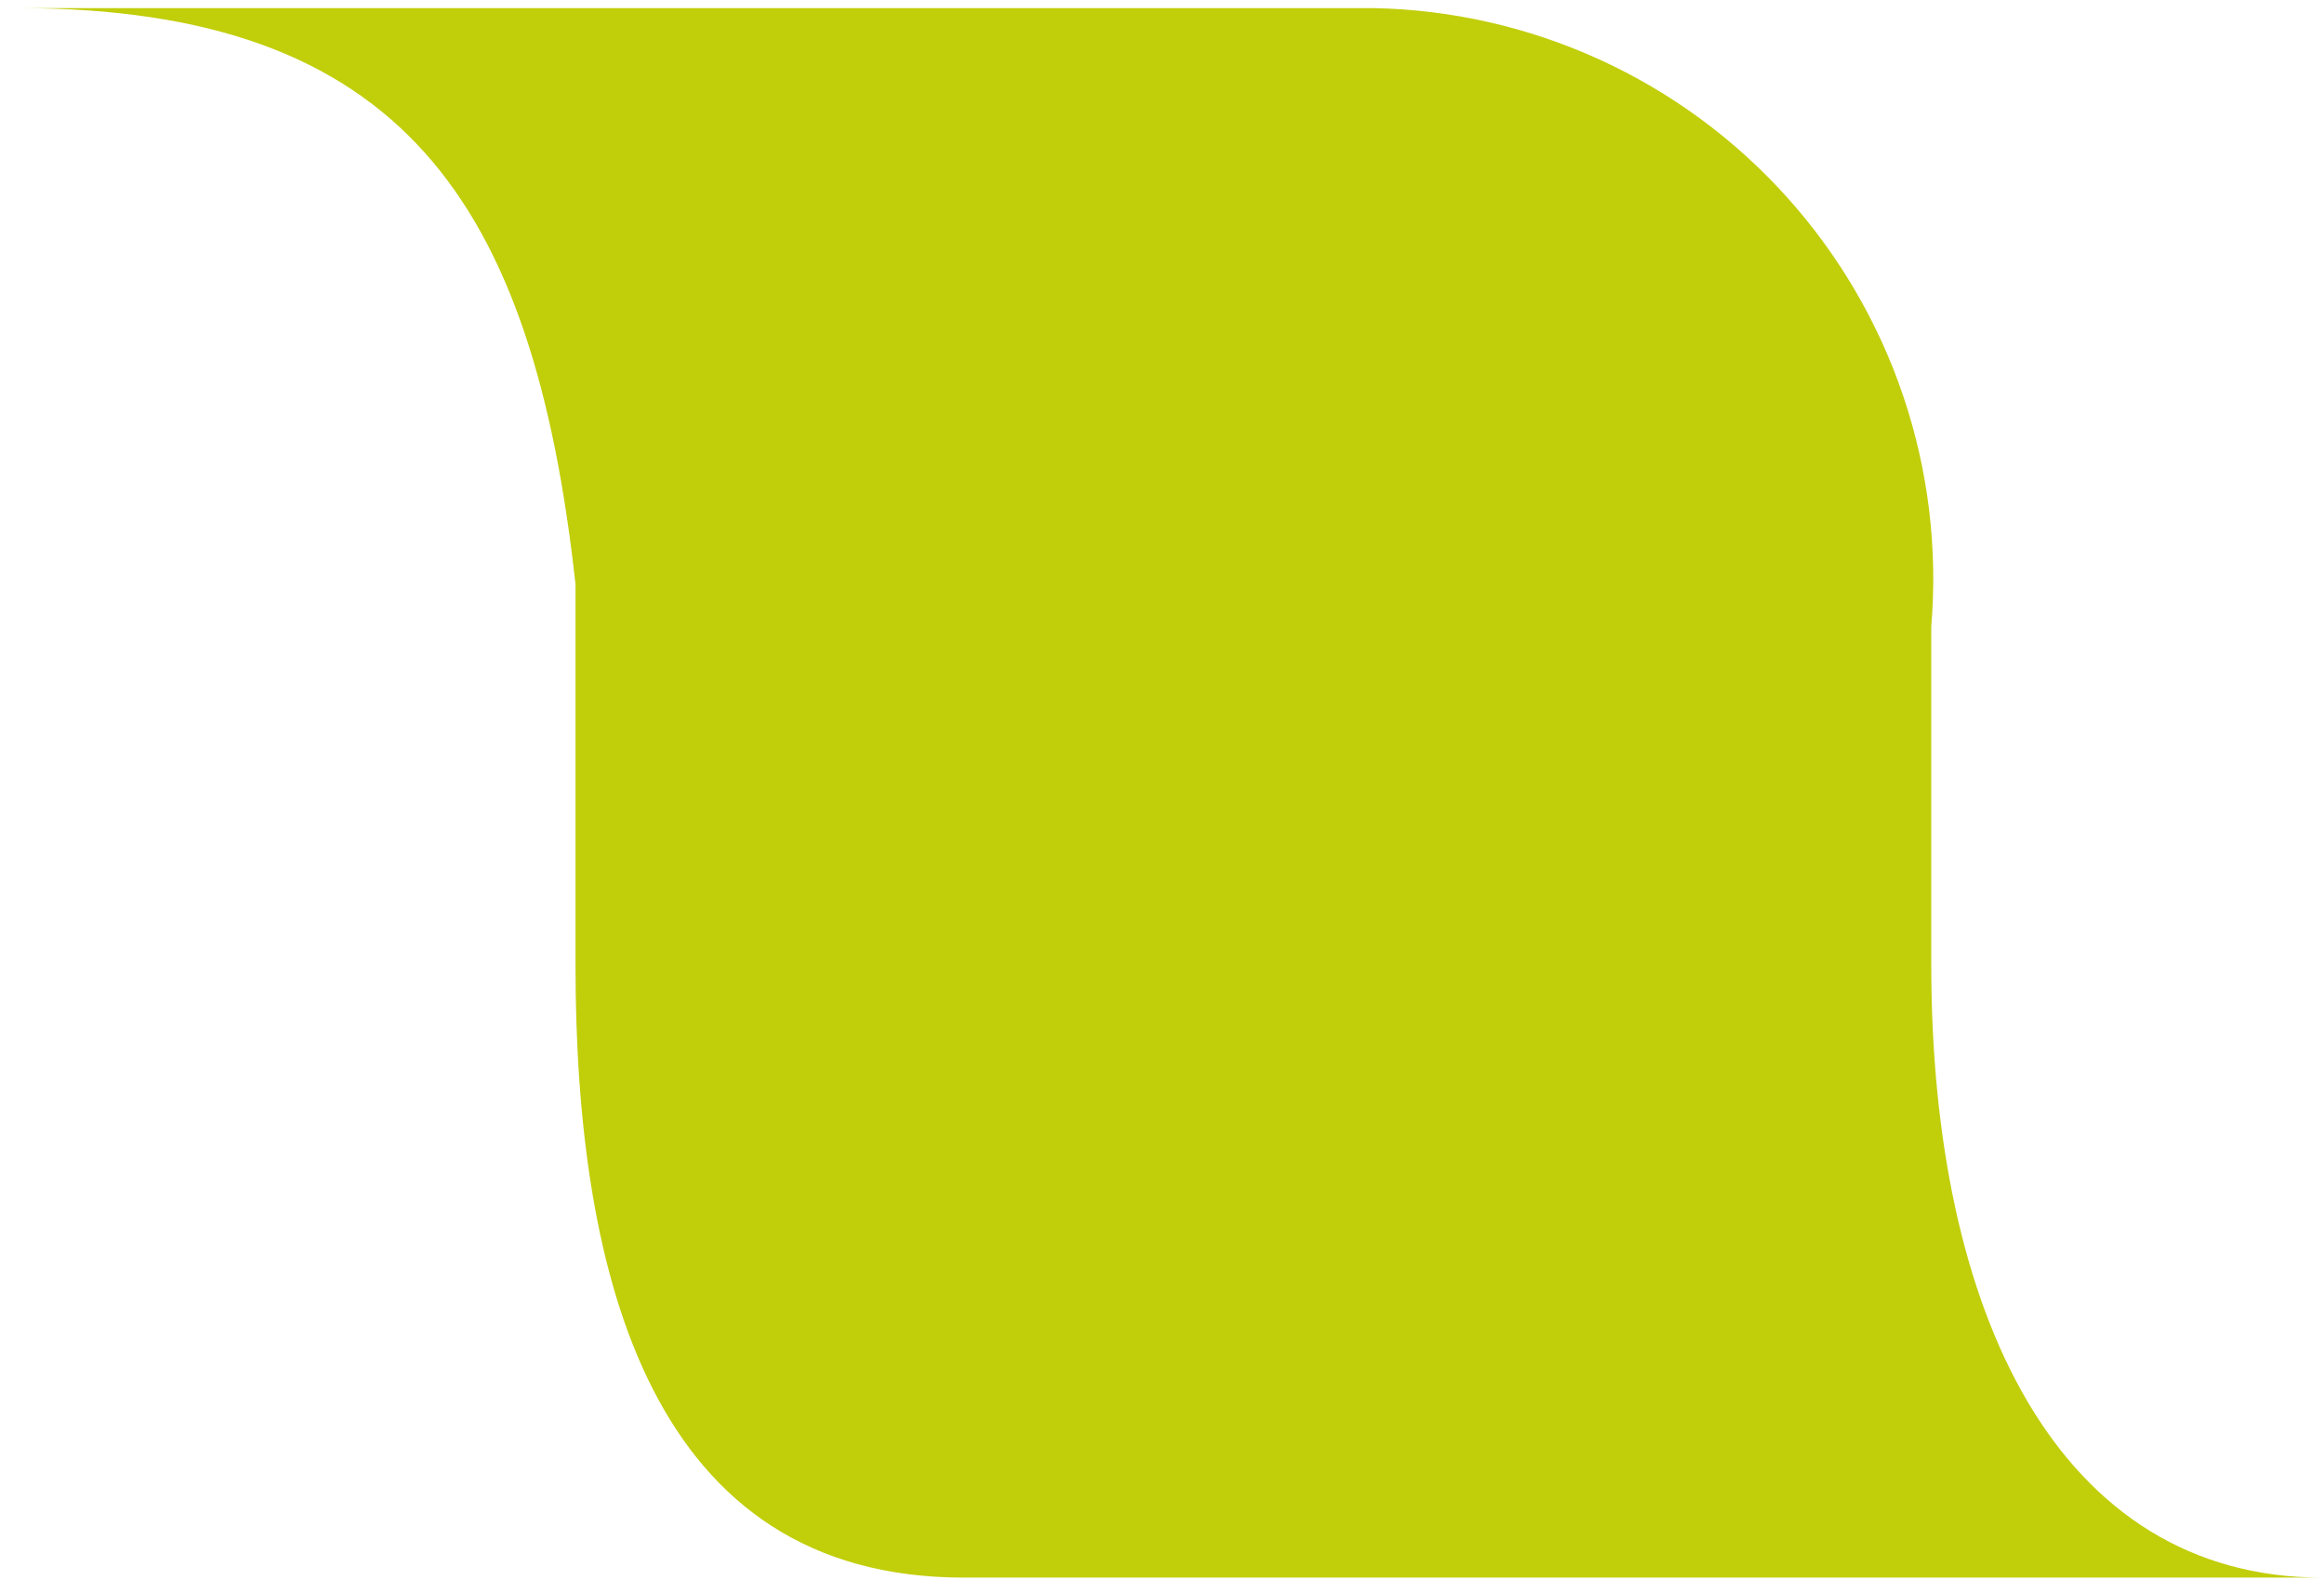
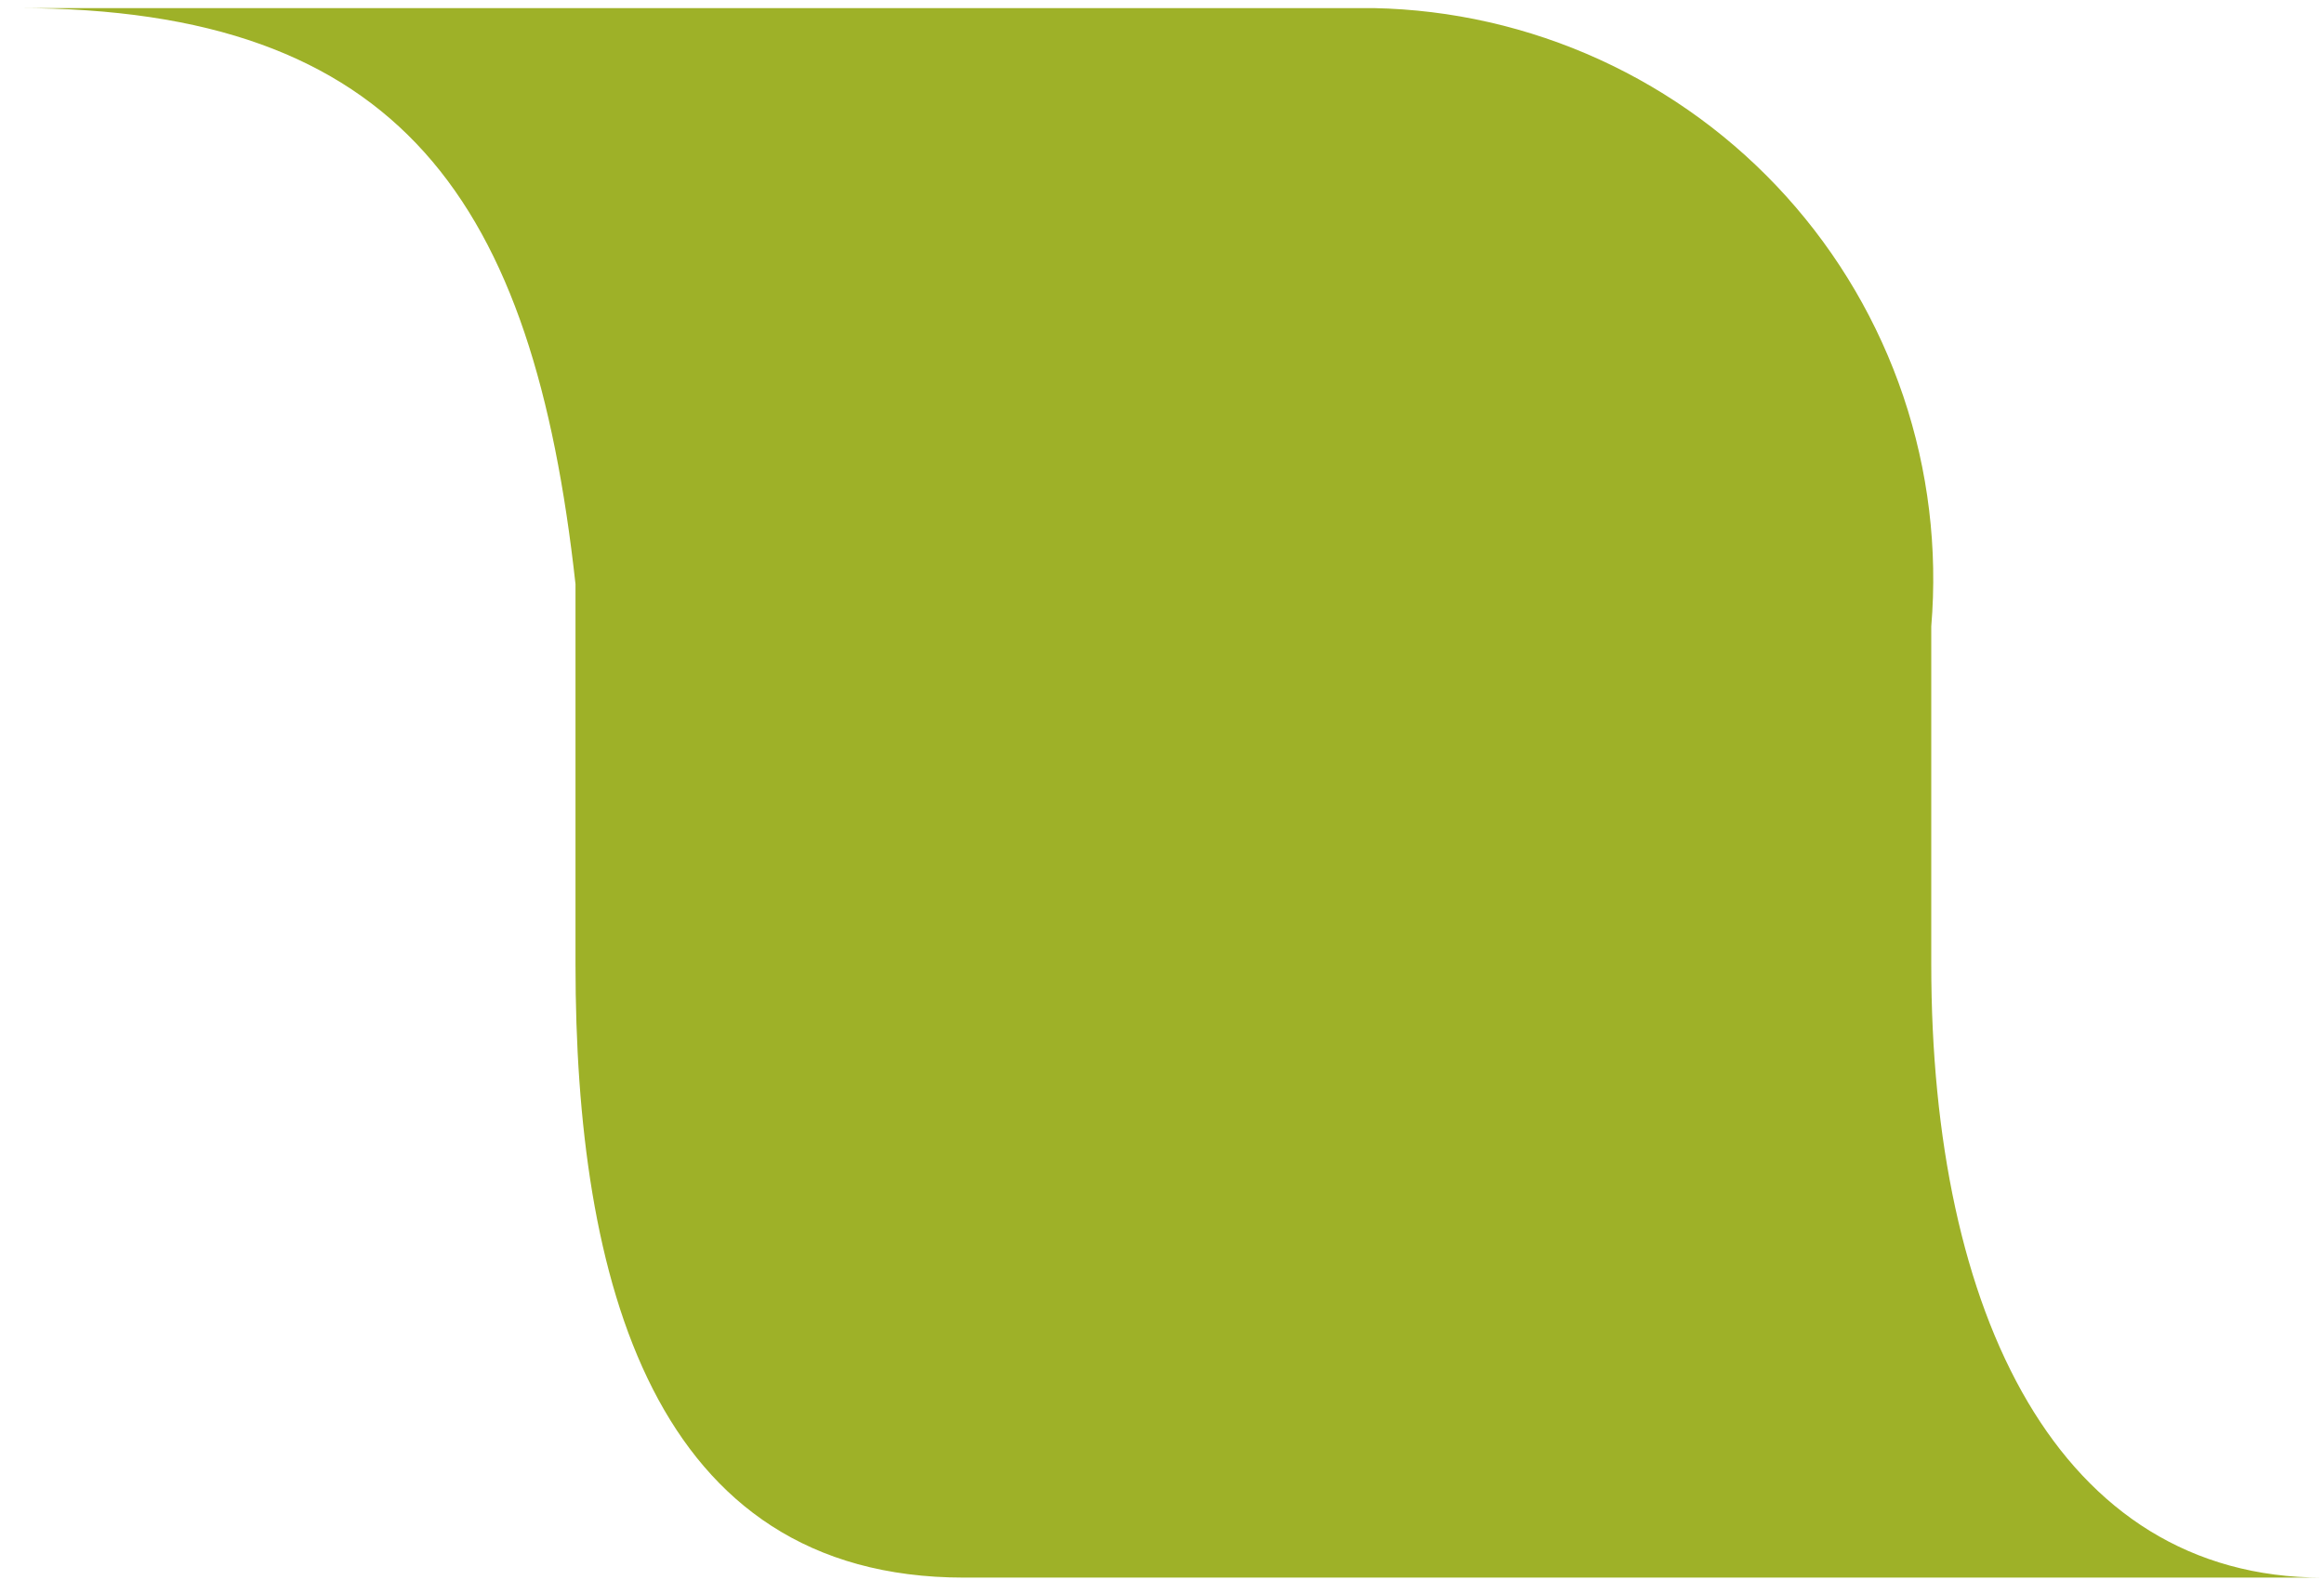
<svg xmlns="http://www.w3.org/2000/svg" width="128" height="87" viewBox="0 0 128 87" fill="none">
-   <path d="M0.984 0.446H75.656C79.954 0.53 84.188 1.495 88.098 3.28C92.008 5.066 95.51 7.634 98.388 10.826C101.267 14.018 103.46 17.766 104.833 21.839C106.205 25.912 106.728 30.224 106.369 34.507V53.138C106.369 72.352 113.356 86.908 127.912 86.908H53.095C35.919 86.908 31.697 70.46 31.697 53.138V32.178C29.369 11.072 22.09 0.446 0.984 0.446Z" fill="#C1CE0A" />
+   <path d="M0.984 0.446H75.656C79.954 0.53 84.188 1.495 88.098 3.28C92.008 5.066 95.51 7.634 98.388 10.826C101.267 14.018 103.46 17.766 104.833 21.839C106.205 25.912 106.728 30.224 106.369 34.507V53.138C106.369 72.352 113.356 86.908 127.912 86.908H53.095C35.919 86.908 31.697 70.46 31.697 53.138V32.178C29.369 11.072 22.09 0.446 0.984 0.446Z" fill="#9EB128" />
</svg>
